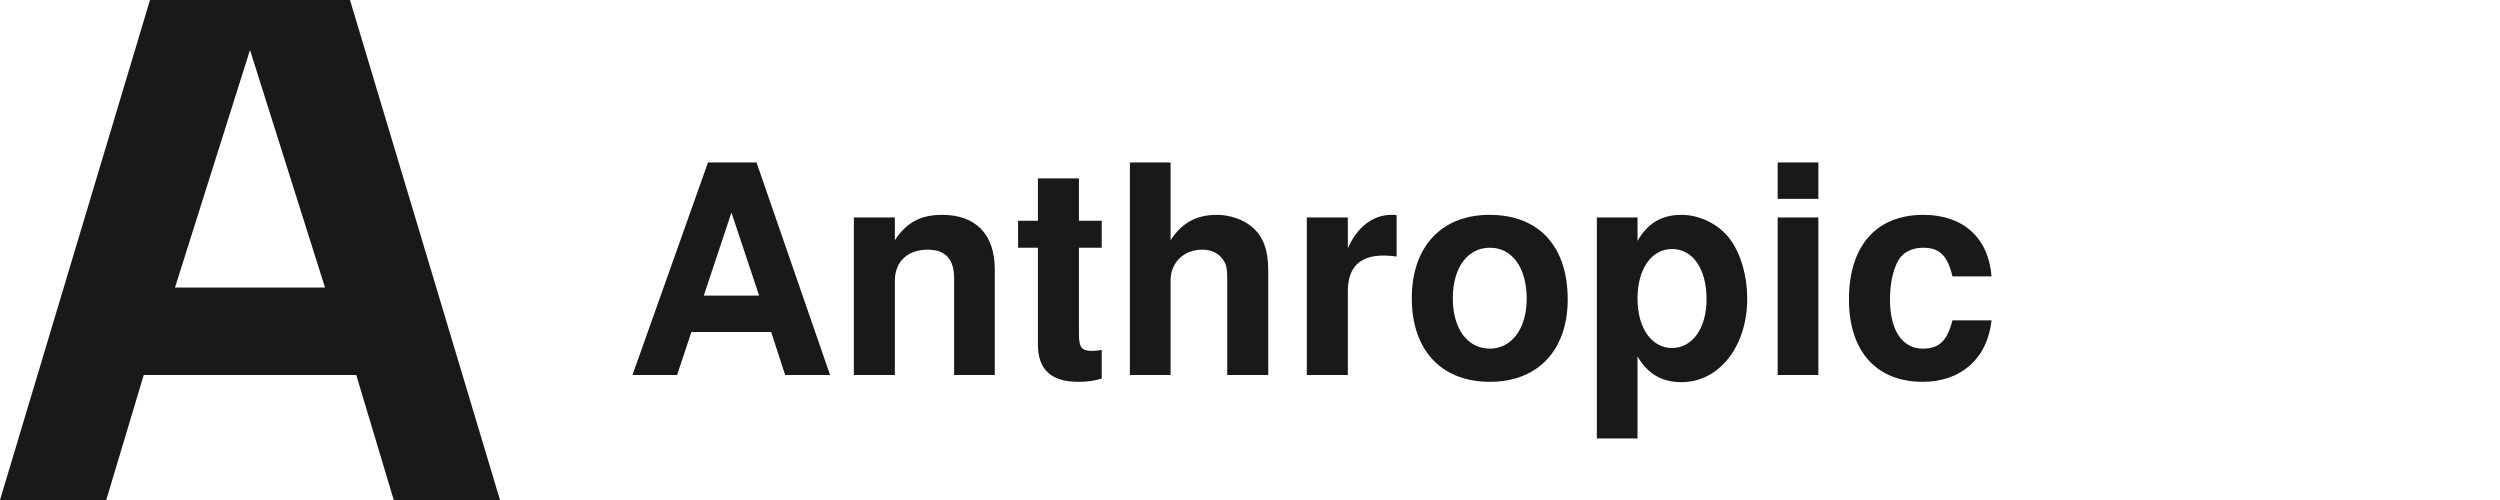
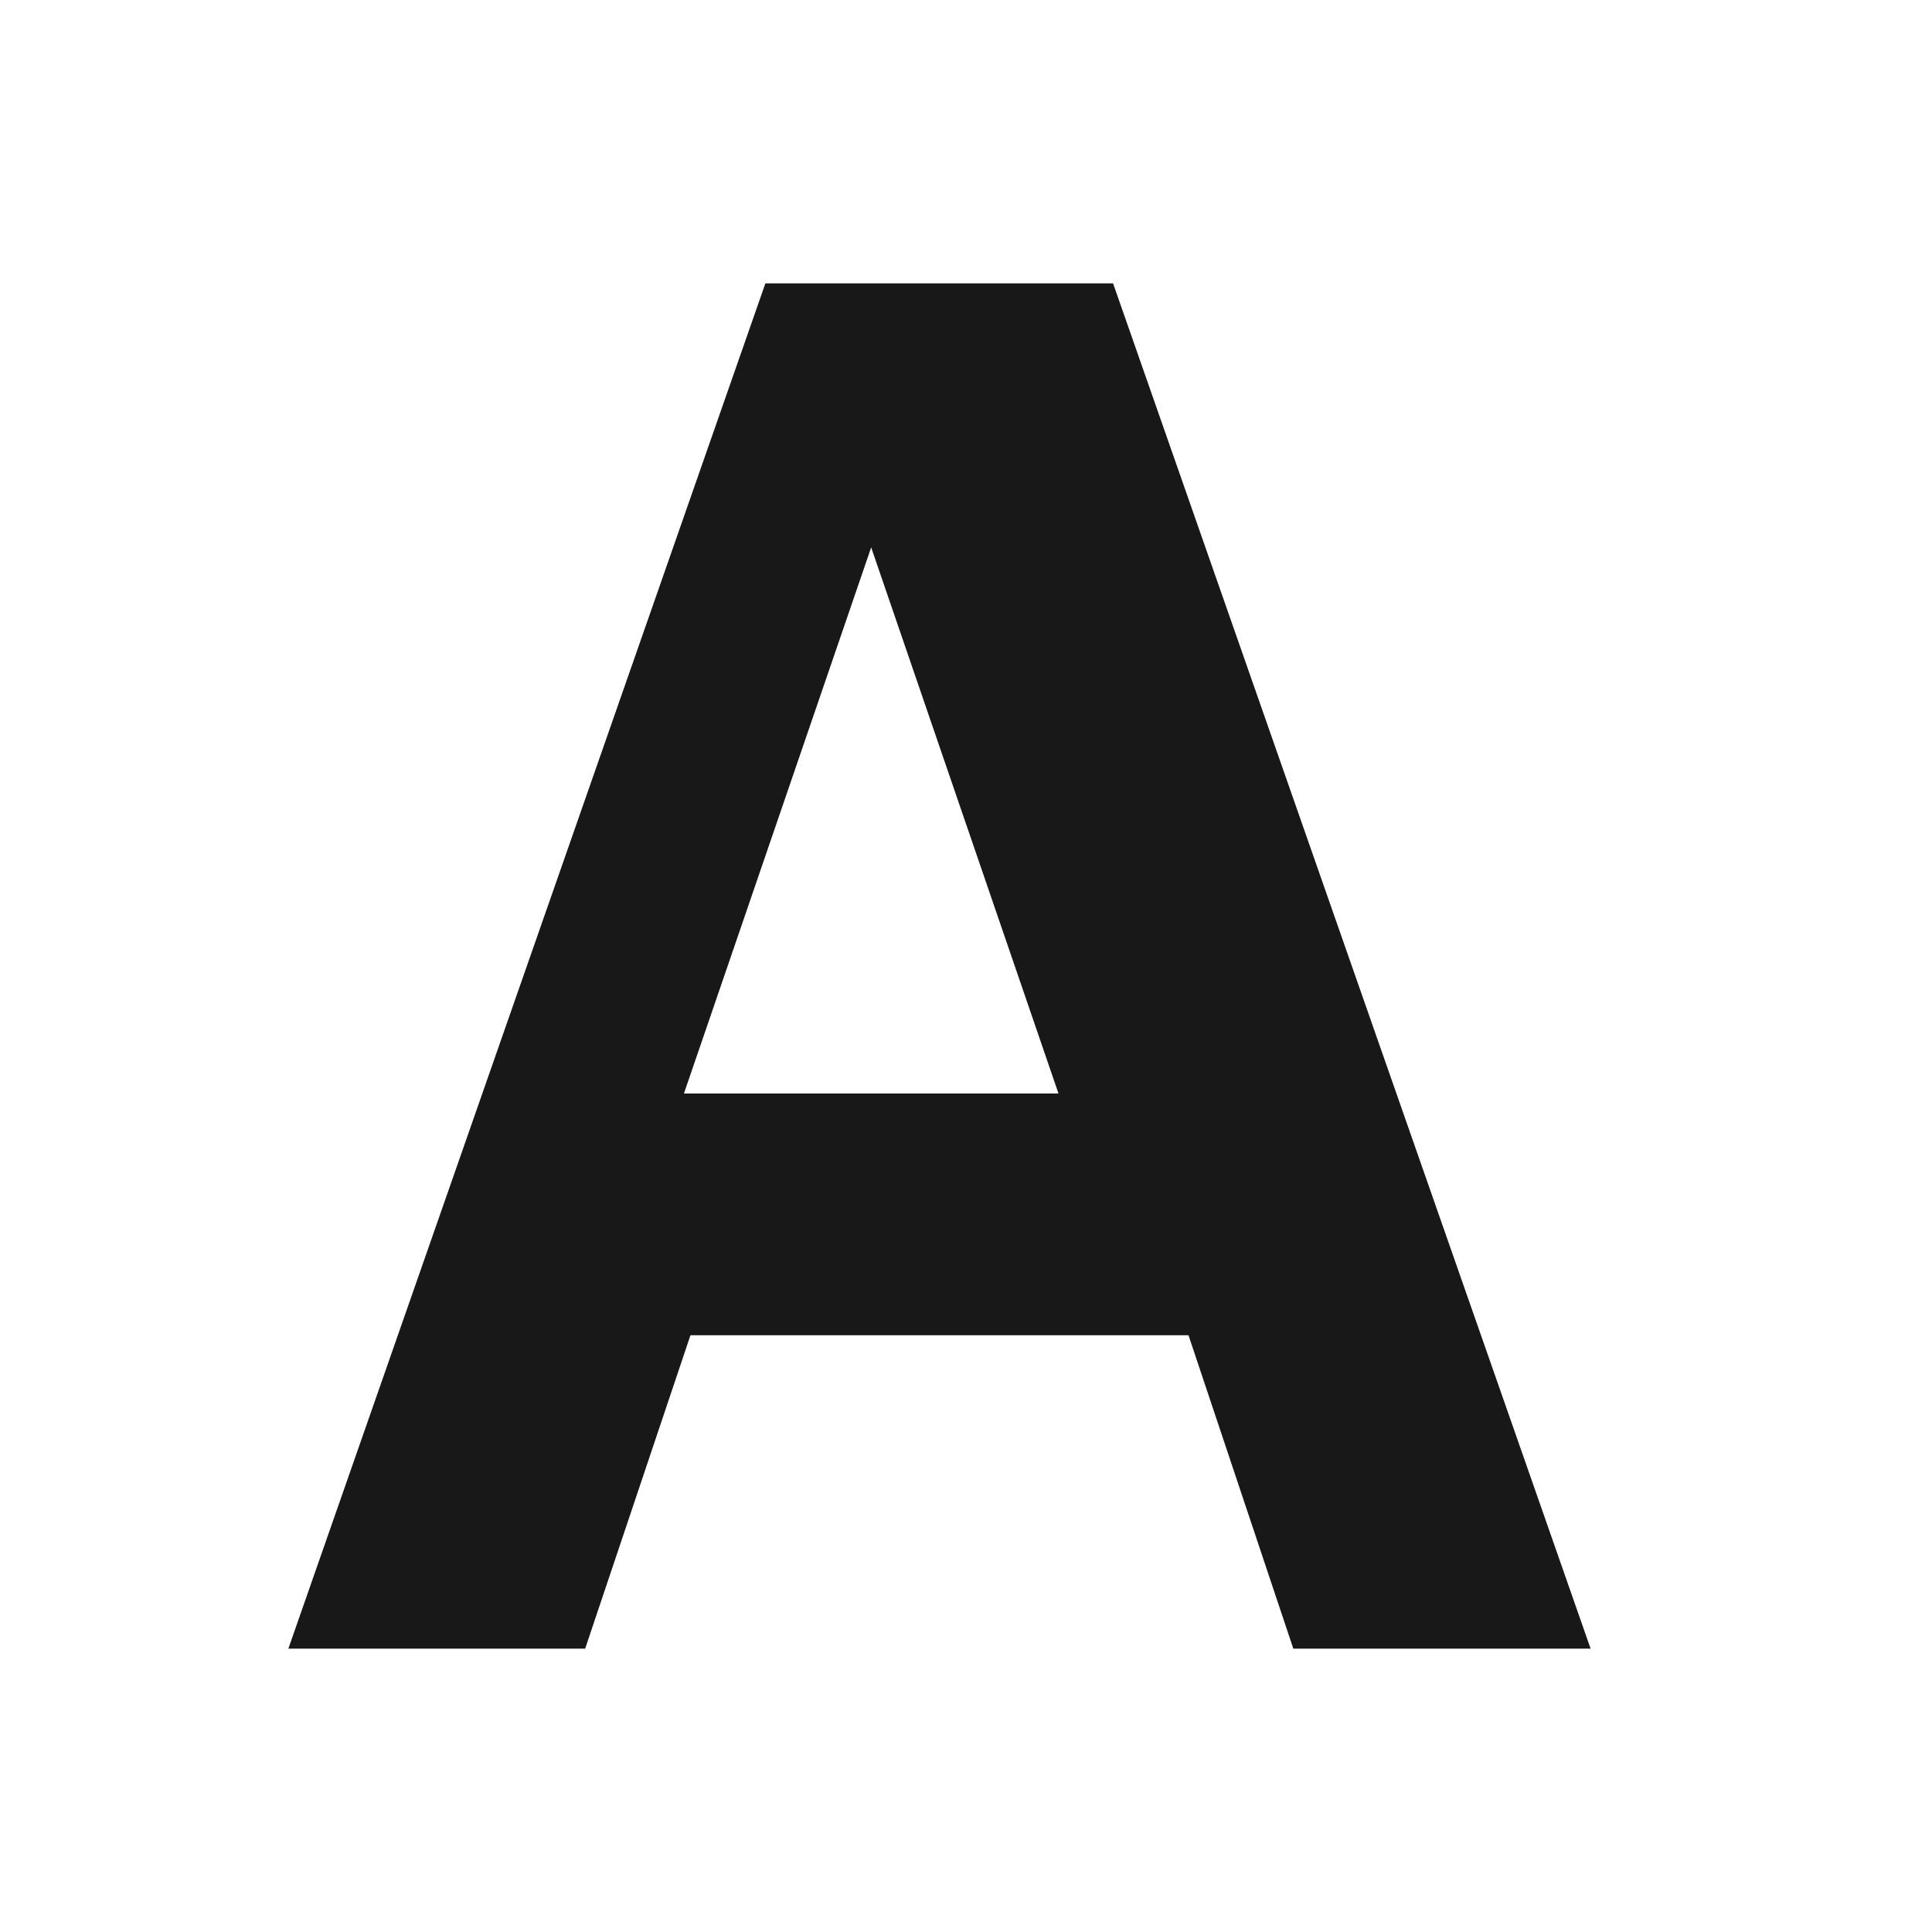
- <svg xmlns="http://www.w3.org/2000/svg" viewBox="0 0 120 24" fill="none">
-   <path d="M16.8 0L24 24H18.9L17.1 18H6.9L5.1 24H0L7.2 0H16.8ZM15.6 13.8L12 2.4L8.4 13.8H15.6Z" fill="#191919" />
-   <text x="30" y="18" font-family="Helvetica, Arial, sans-serif" font-size="14" font-weight="600" fill="#191919">Anthropic</text>
+ <svg xmlns="http://www.w3.org/2000/svg" viewBox="0 0 24 24" fill="none">
+   <path d="M13.827 3.52l5.932 16.96h-3.693l-1.302-3.893H8.577L7.269 20.48H3.582L9.508 3.52h4.32zm-.678 10.064L10.822 6.8l-2.326 6.784h4.653z" fill="#181818" />
</svg>
